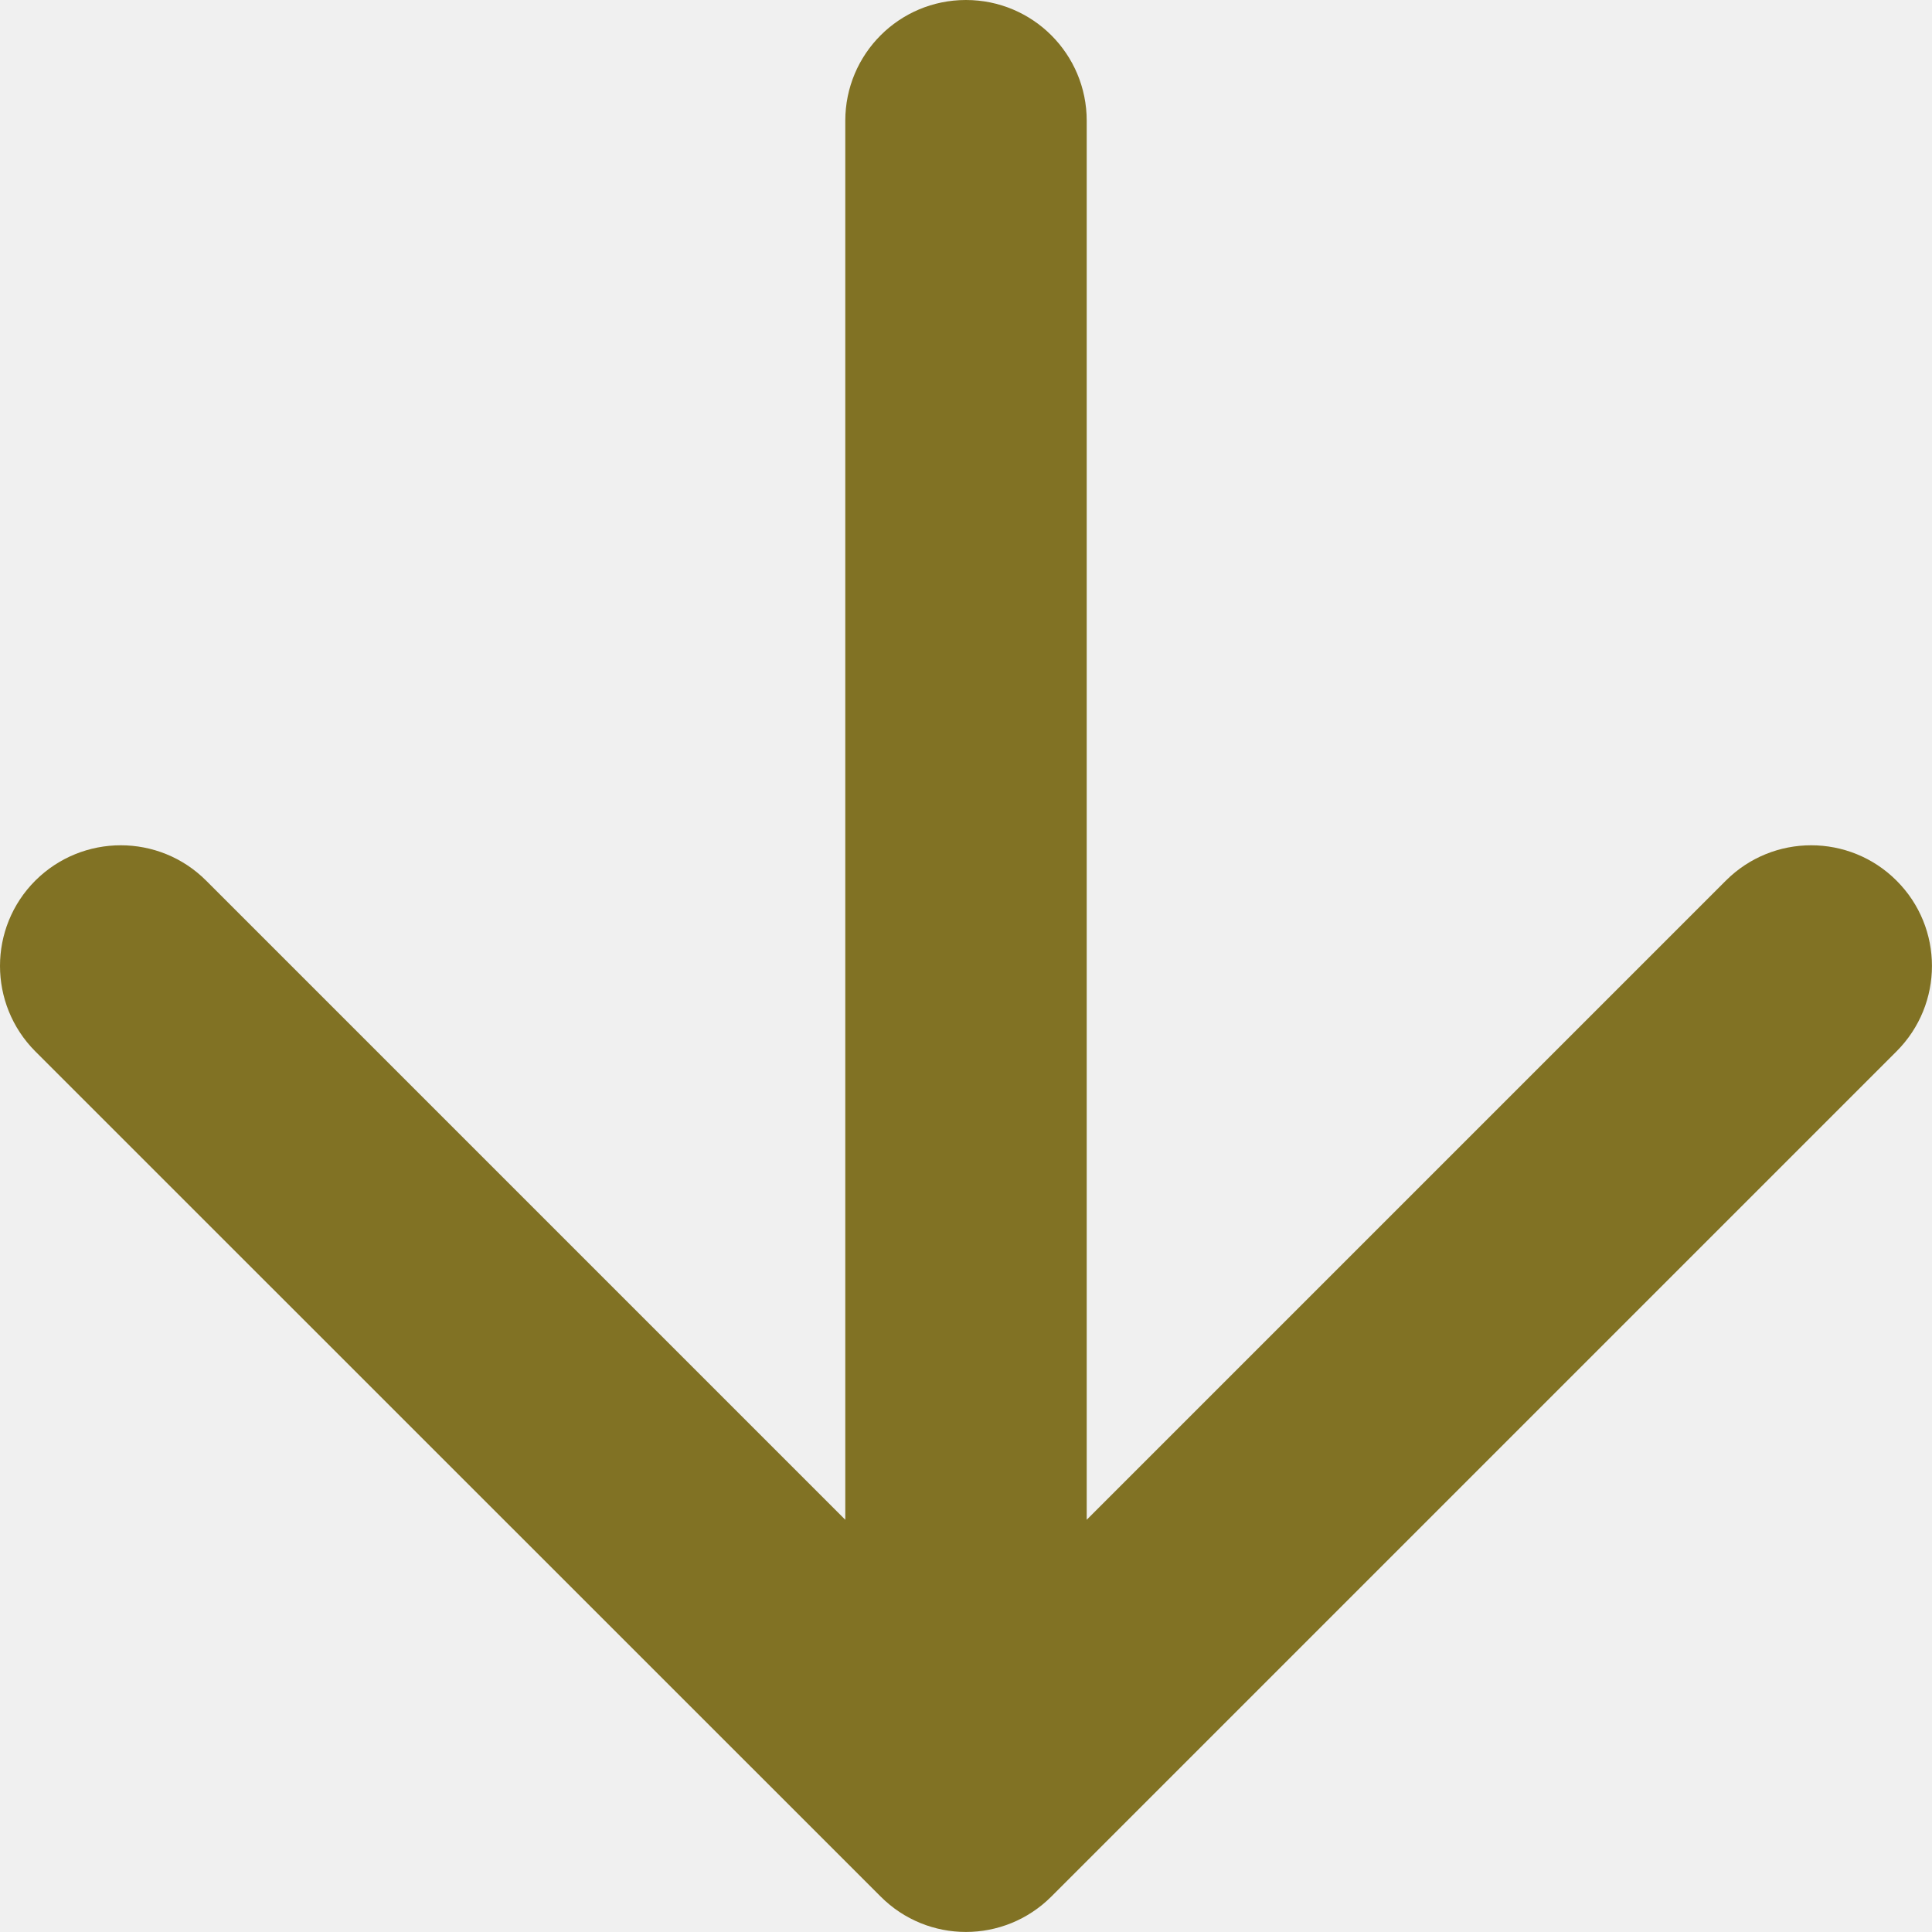
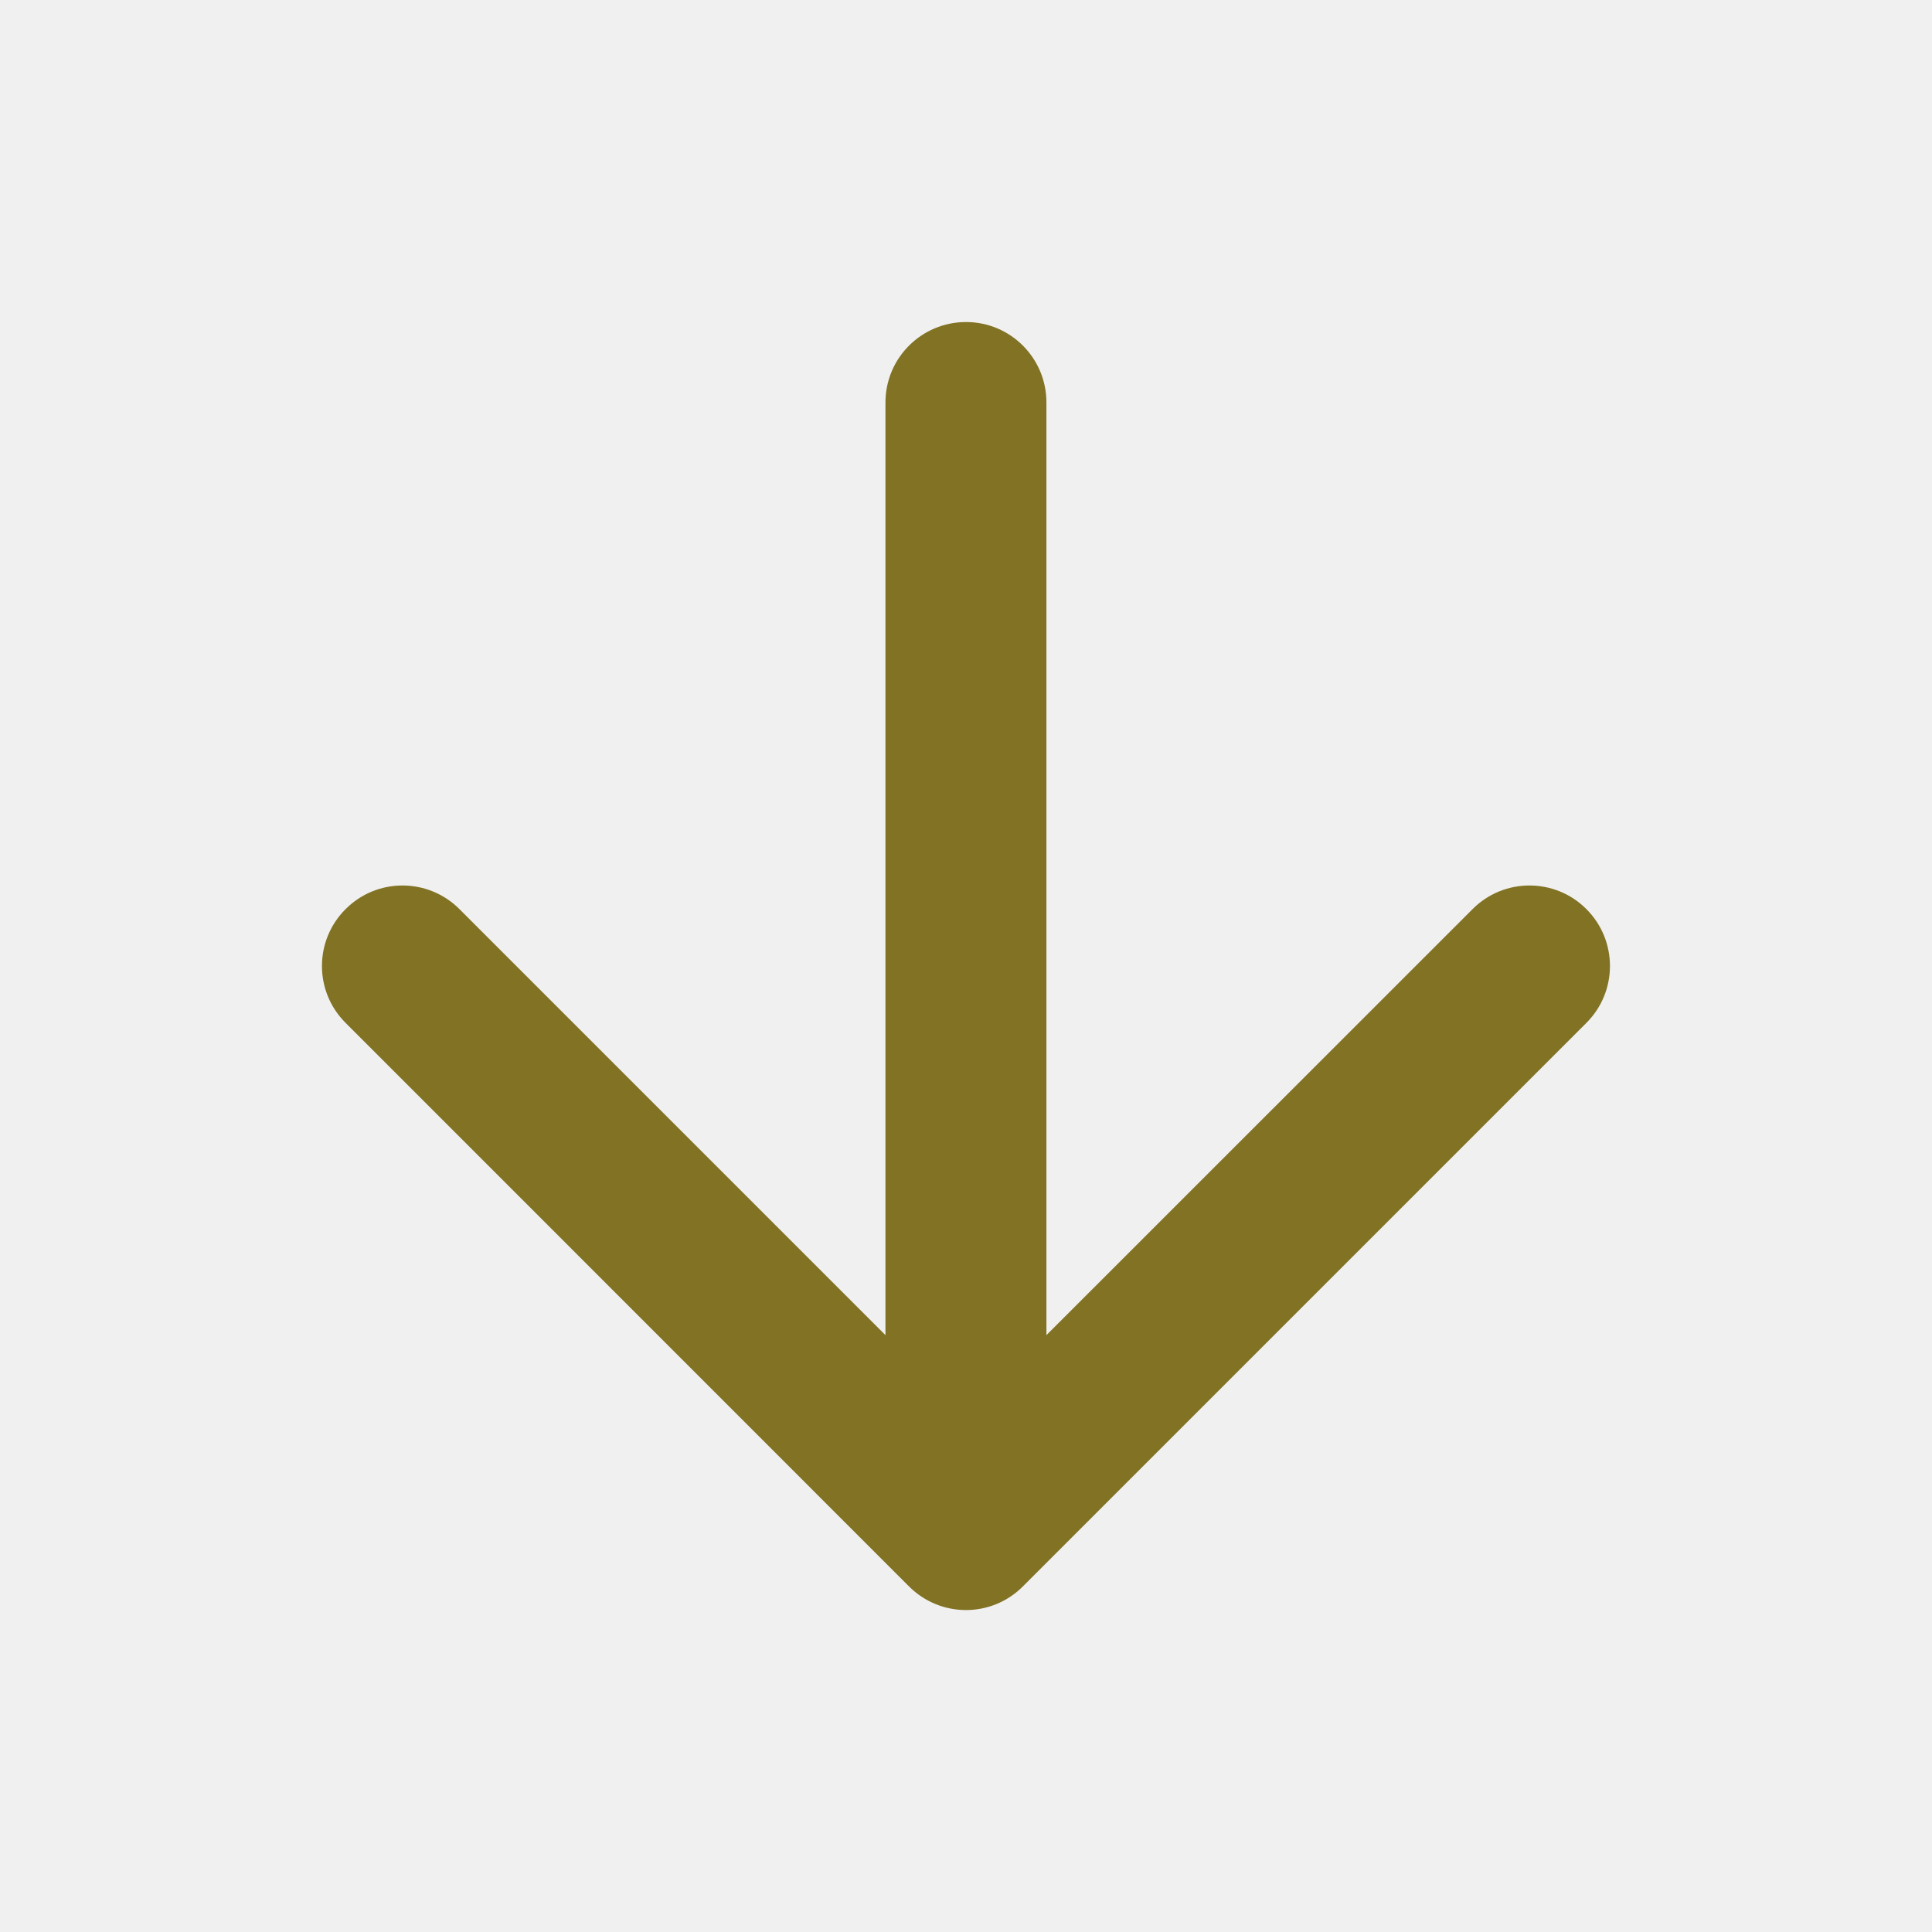
- <svg xmlns="http://www.w3.org/2000/svg" preserveAspectRatio="none" overflow="visible" style="display: block;" width="10.667" height="10.667" viewBox="0 0 10.667 10.667" fill="none">
-   <path id="Icon (Stroke)" fill-rule="evenodd" clip-rule="evenodd" d="M5.333 0C5.702 0 6 0.298 6 0.667V8.391L9.529 4.862C9.789 4.602 10.211 4.602 10.471 4.862C10.732 5.122 10.732 5.544 10.471 5.805L5.805 10.471C5.544 10.732 5.122 10.732 4.862 10.471L0.195 5.805C-0.065 5.544 -0.065 5.122 0.195 4.862C0.456 4.602 0.878 4.602 1.138 4.862L4.667 8.391V0.667C4.667 0.298 4.965 0 5.333 0Z" fill="#817224" />
+ <svg xmlns="http://www.w3.org/2000/svg" width="16" height="16" viewBox="0 0 16 16" fill="none">
+   <g clip-path="url(#clip0_2145_12476)">
+     <path fill-rule="evenodd" clip-rule="evenodd" d="M8 2.667C8.368 2.667 8.666 2.965 8.666 3.333V11.057L12.195 7.529C12.455 7.268 12.878 7.268 13.138 7.529C13.398 7.789 13.398 8.211 13.138 8.471L8.471 13.138C8.211 13.399 7.789 13.399 7.528 13.138L2.862 8.471C2.601 8.211 2.601 7.789 2.862 7.529C3.122 7.268 3.544 7.268 3.805 7.529L7.333 11.057V3.333C7.333 2.965 7.632 2.667 8 2.667Z" fill="#817224" />
+   </g>
+   <defs>
+     <clipPath id="clip0_2145_12476">
+       <rect width="16" height="16" fill="white" />
+     </clipPath>
+   </defs>
</svg>
